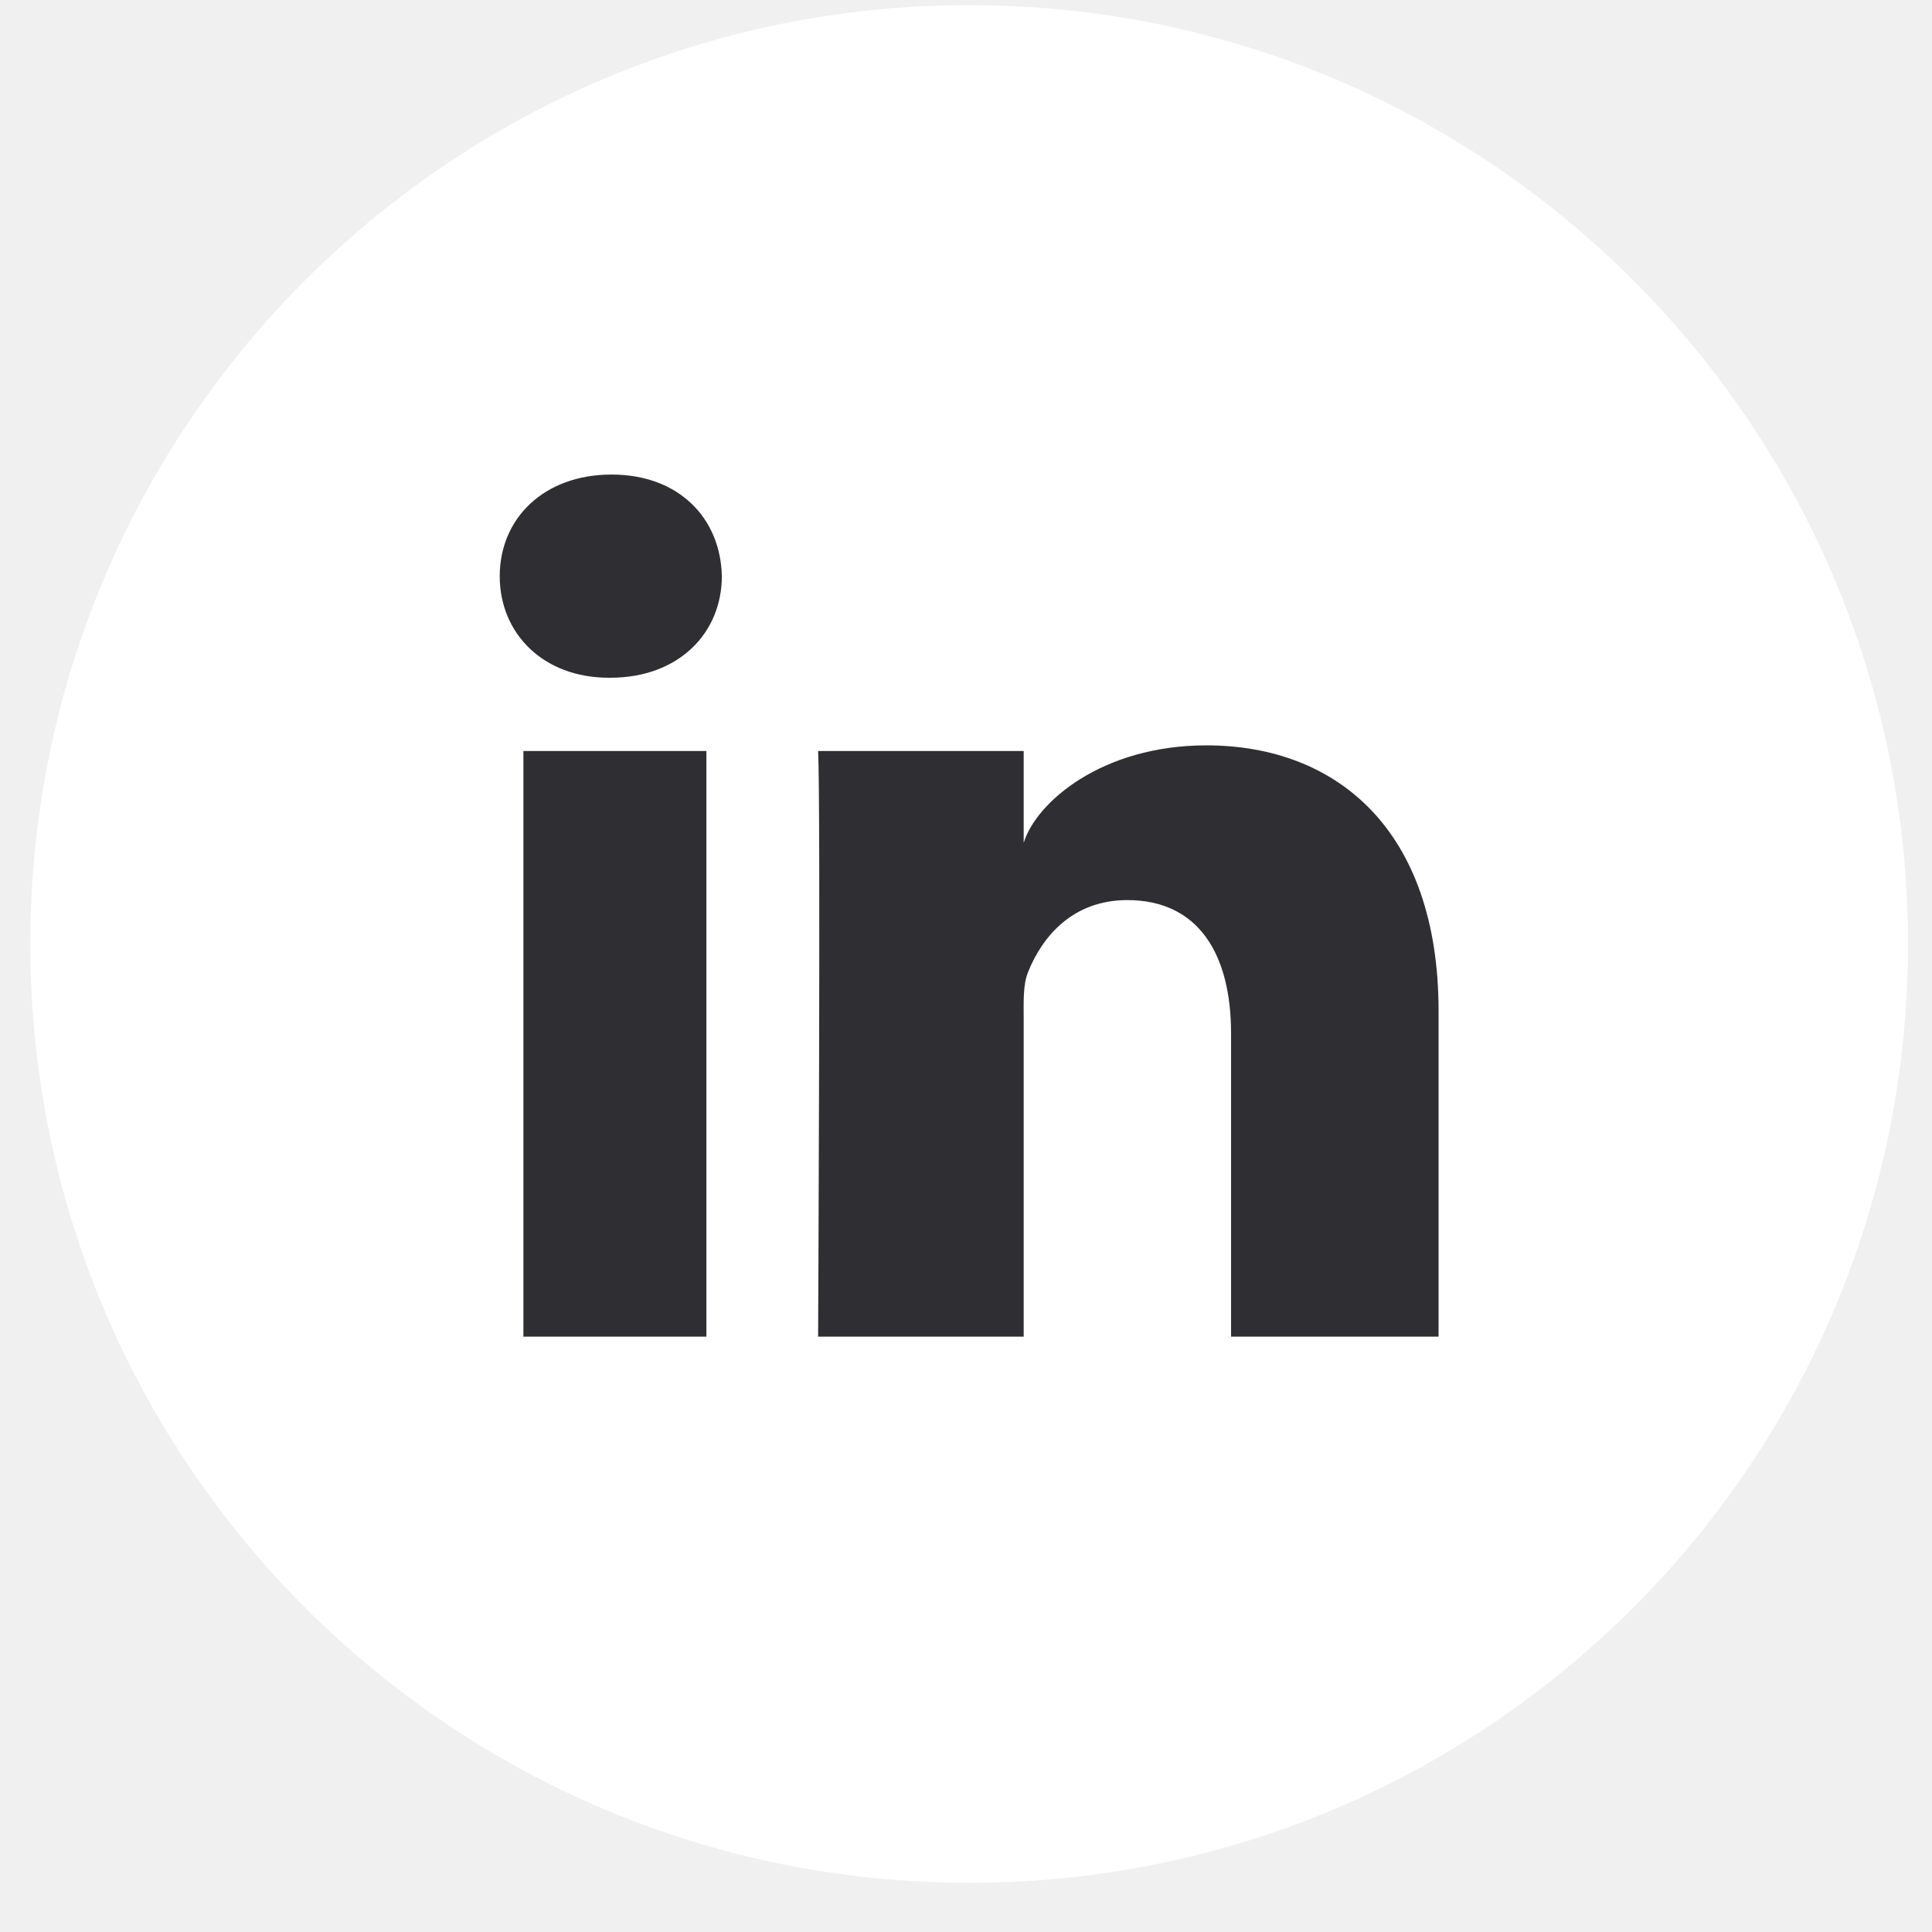
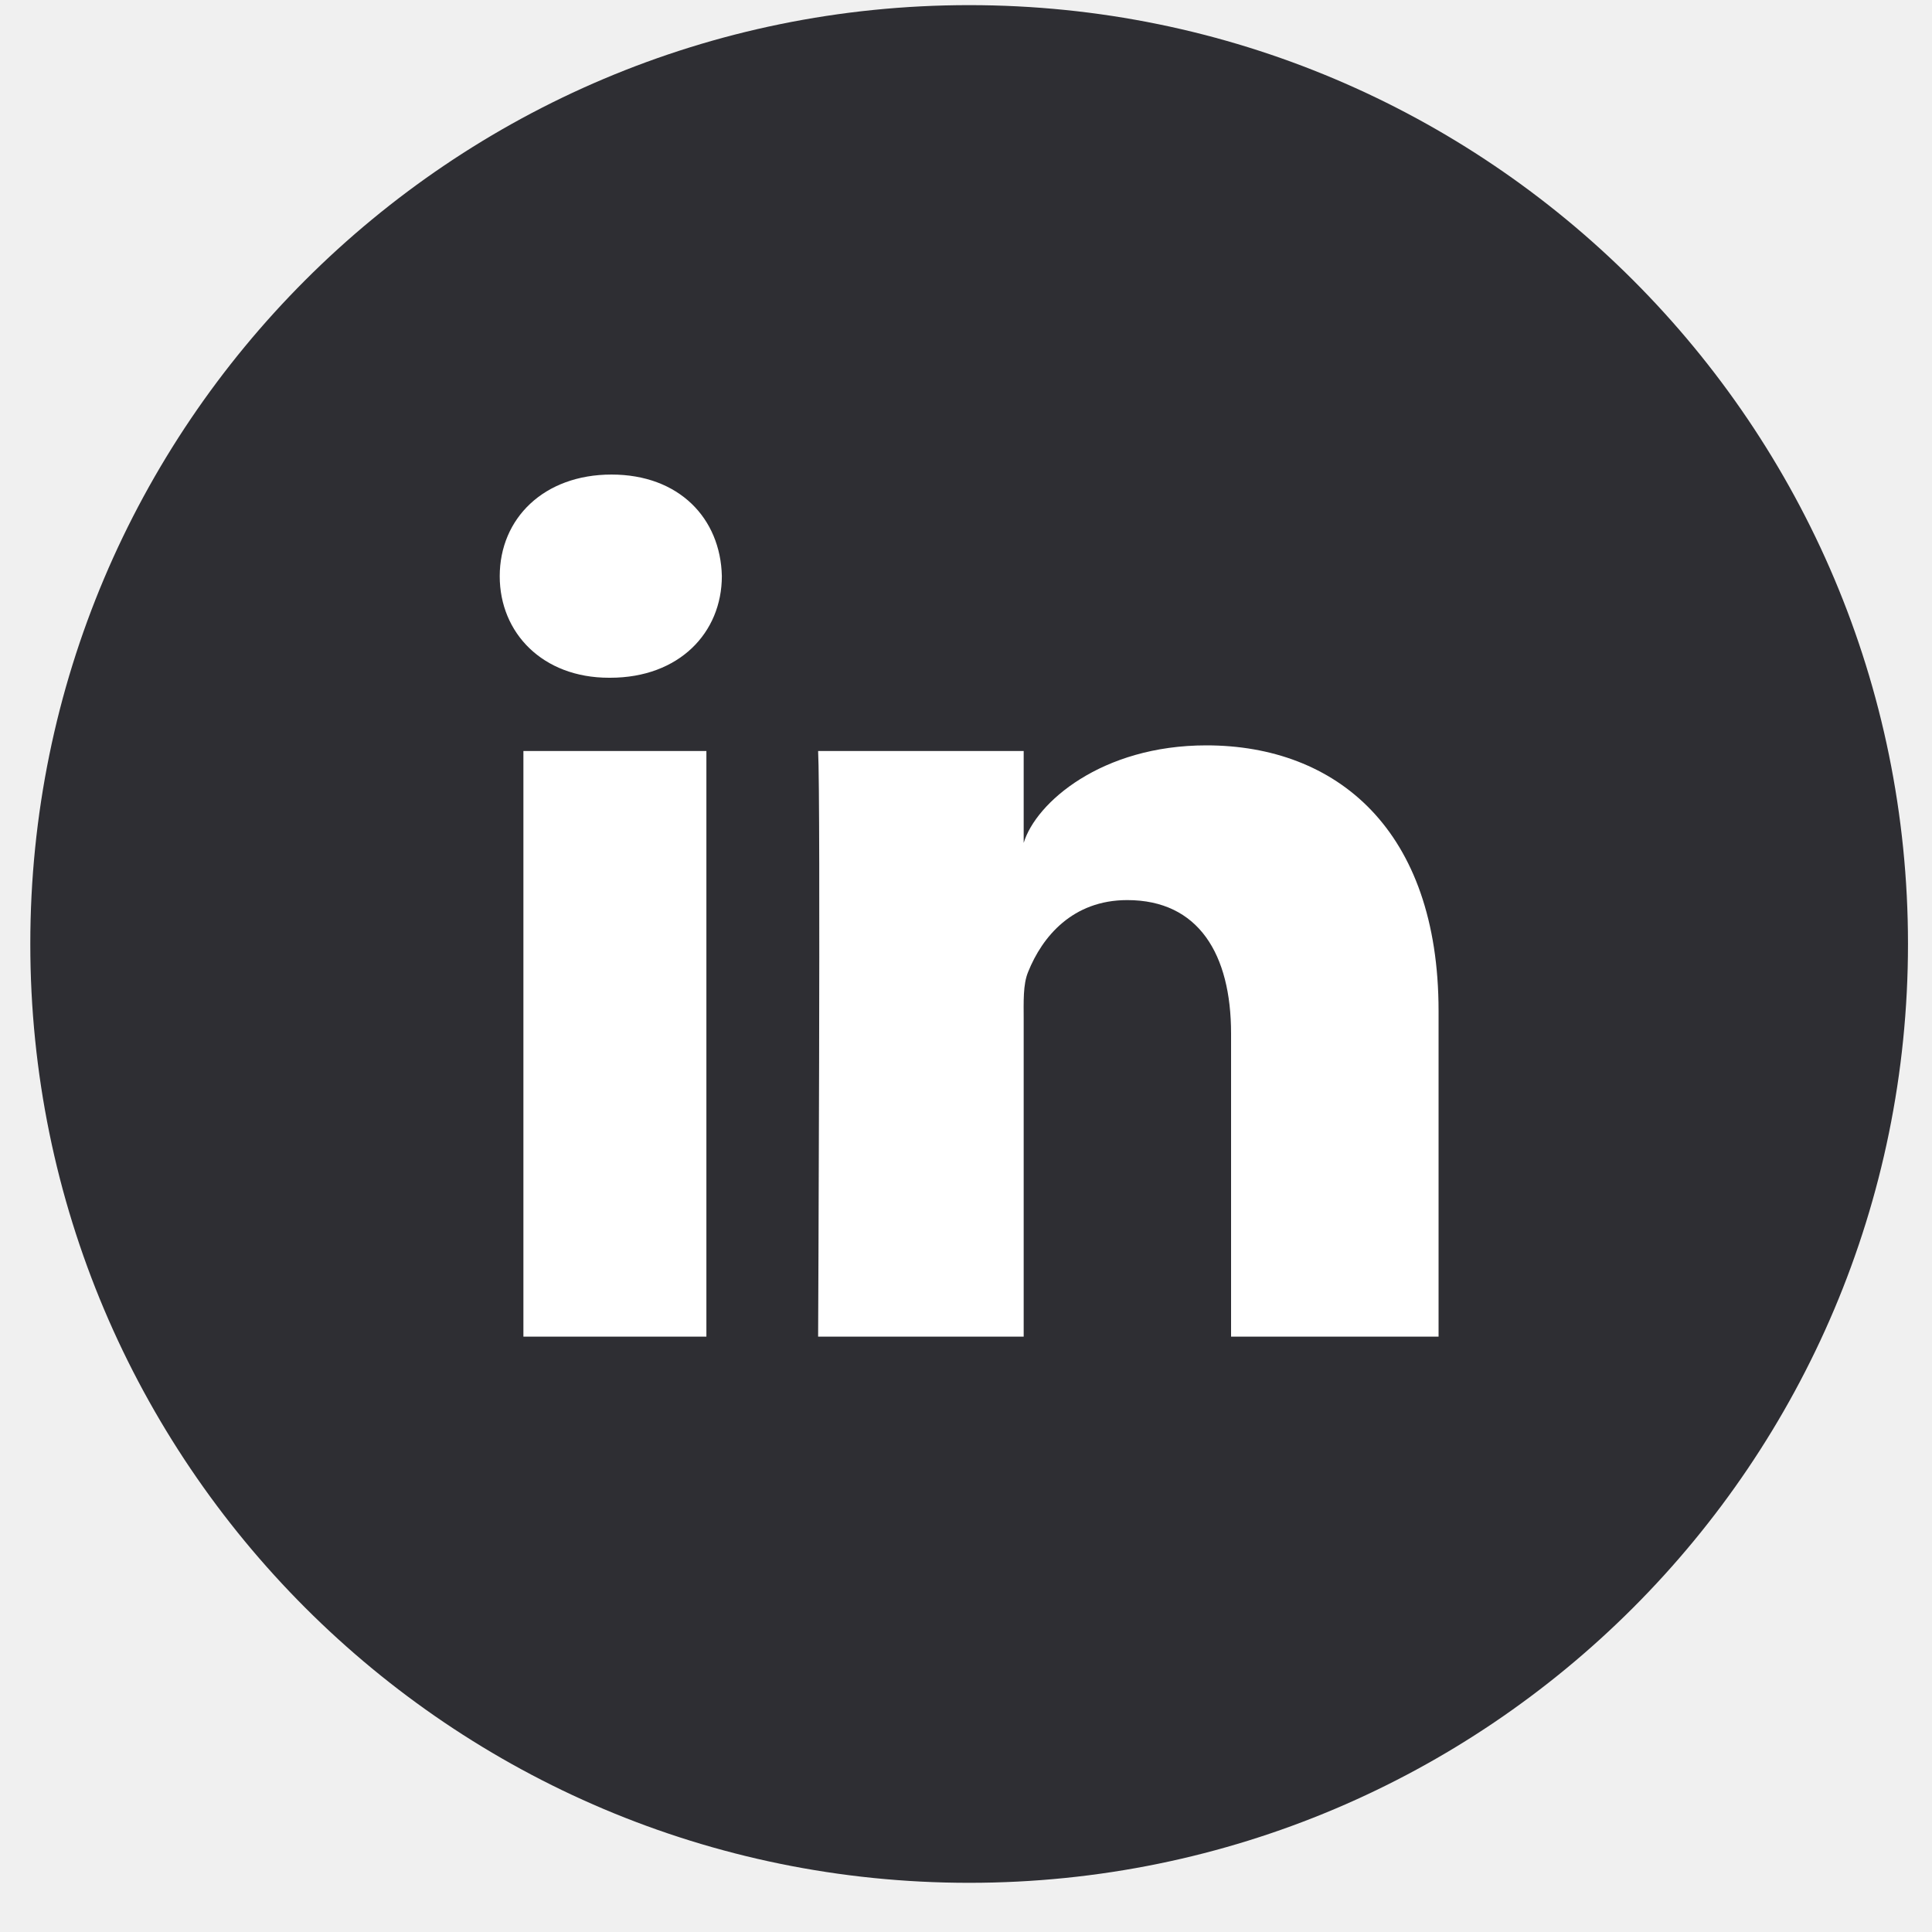
<svg xmlns="http://www.w3.org/2000/svg" width="35px" height="35px" viewBox="0 0 35 35" version="1.1">
  <defs />
  <g id="Page-1" stroke="none" stroke-width="1" fill="none" fill-rule="evenodd">
    <g id="Flat_Social_Icons" transform="translate(-120, -170)">
      <g id="Group-20" />
      <g id="linkedin" transform="translate(121, 170)">
-         <path d="M16.557,34.109 C25.952,34.109 33.565,26.493 33.565,17.1 C33.565,7.708 25.952,0.093 16.557,0.093 C7.164,0.093 -0.451,7.708 -0.451,17.1 C-0.451,26.493 7.164,34.109 16.557,34.109" id="Fill-193" fill="#FFFFFF" />
-         <path d="M25.061,24.214 L21.302,24.214 L21.302,18.724 C21.302,17.287 20.714,16.306 19.421,16.306 C18.432,16.306 17.882,16.968 17.626,17.606 C17.53,17.835 17.545,18.154 17.545,18.473 L17.545,24.214 L13.821,24.214 C13.821,24.214 13.869,14.489 13.821,13.605 L17.545,13.605 L17.545,15.27 C17.765,14.542 18.955,13.503 20.854,13.503 C23.21,13.503 25.061,15.029 25.061,18.315 L25.061,24.214 L25.061,24.214 Z M10.055,12.278 L10.031,12.278 C8.831,12.278 8.053,11.467 8.053,10.439 C8.053,9.391 8.854,8.597 10.078,8.597 C11.301,8.597 12.053,9.389 12.077,10.436 C12.077,11.464 11.301,12.278 10.055,12.278 L10.055,12.278 Z M8.482,13.605 L11.797,13.605 L11.797,24.214 L8.482,24.214 L8.482,13.605 Z" id="Fill-194" fill="#2E2E33" />
+         <path d="M16.557,34.109 C25.952,34.109 33.565,26.493 33.565,17.1 C33.565,7.708 25.952,0.093 16.557,0.093 C7.164,0.093 -0.451,7.708 -0.451,17.1 C-0.451,26.493 7.164,34.109 16.557,34.109" id="Fill-193" fill="#2E2E33" />
+         <path d="M25.061,24.214 L21.302,24.214 L21.302,18.724 C21.302,17.287 20.714,16.306 19.421,16.306 C18.432,16.306 17.882,16.968 17.626,17.606 C17.53,17.835 17.545,18.154 17.545,18.473 L17.545,24.214 L13.821,24.214 C13.821,24.214 13.869,14.489 13.821,13.605 L17.545,13.605 L17.545,15.27 C17.765,14.542 18.955,13.503 20.854,13.503 C23.21,13.503 25.061,15.029 25.061,18.315 L25.061,24.214 L25.061,24.214 Z M10.055,12.278 L10.031,12.278 C8.831,12.278 8.053,11.467 8.053,10.439 C8.053,9.391 8.854,8.597 10.078,8.597 C11.301,8.597 12.053,9.389 12.077,10.436 C12.077,11.464 11.301,12.278 10.055,12.278 L10.055,12.278 Z M8.482,13.605 L11.797,13.605 L11.797,24.214 L8.482,24.214 L8.482,13.605 Z" id="Fill-194" fill="#FFFFFF" />
      </g>
    </g>
  </g>
</svg>
